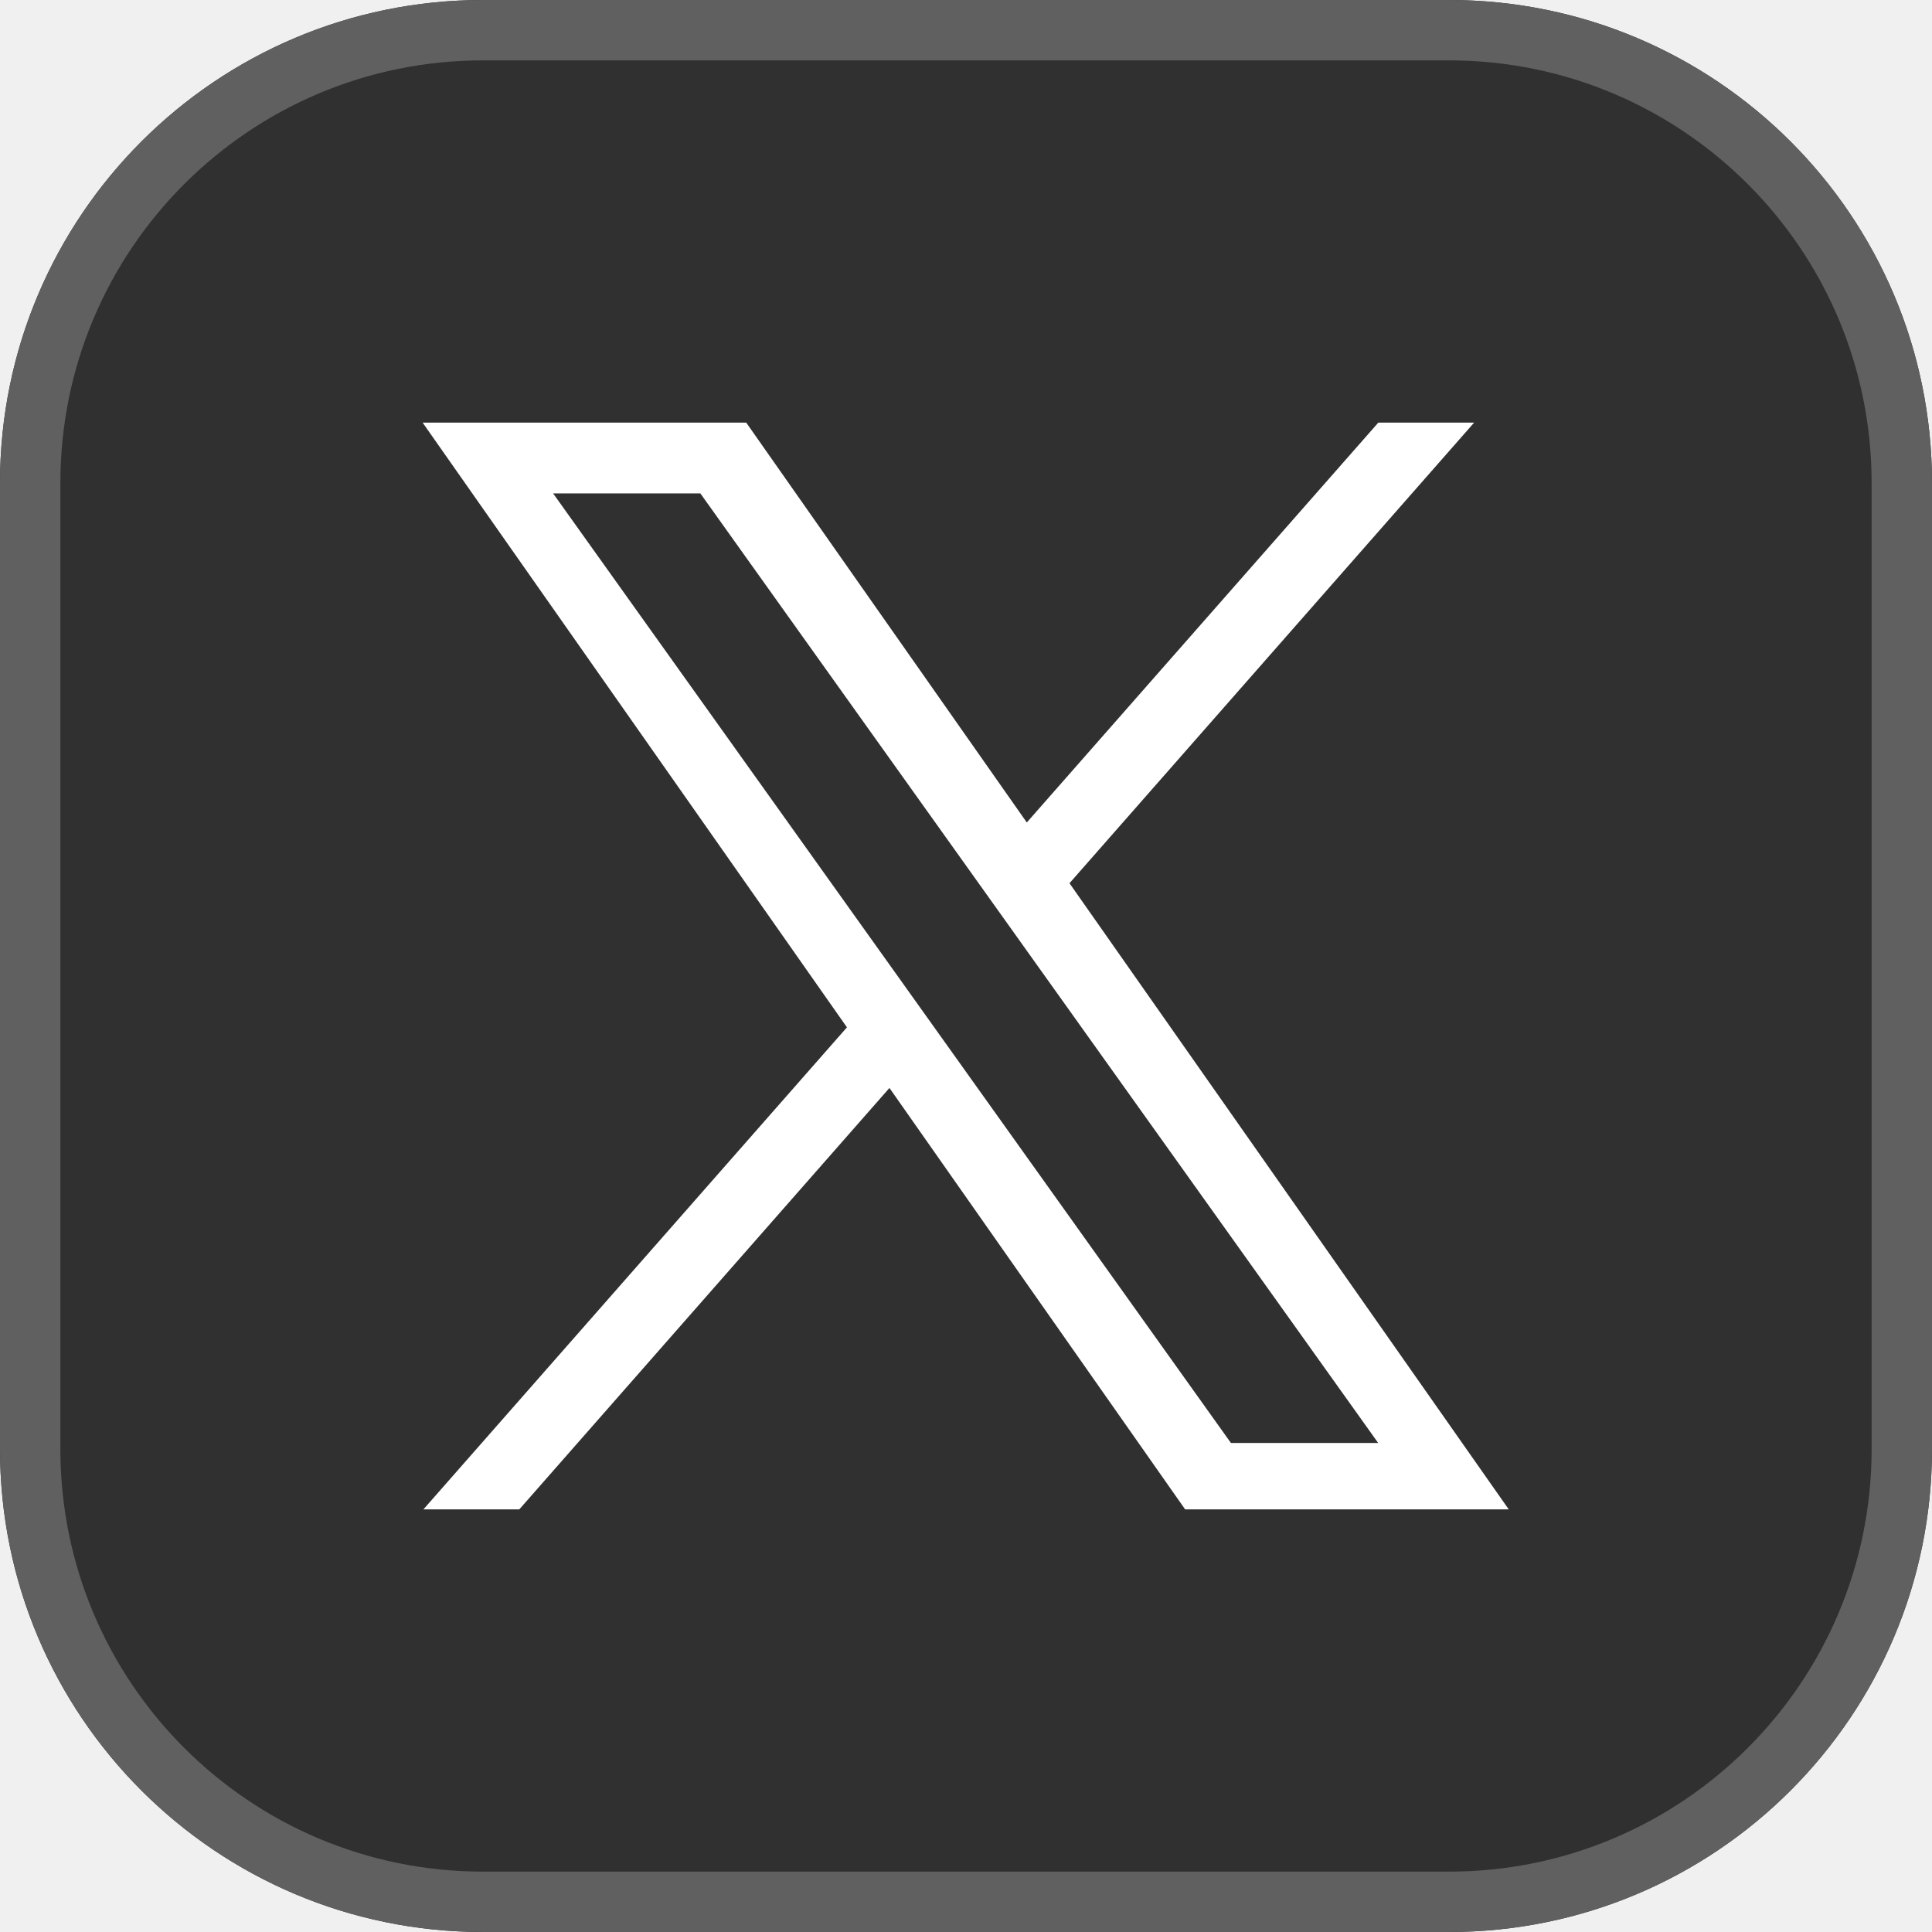
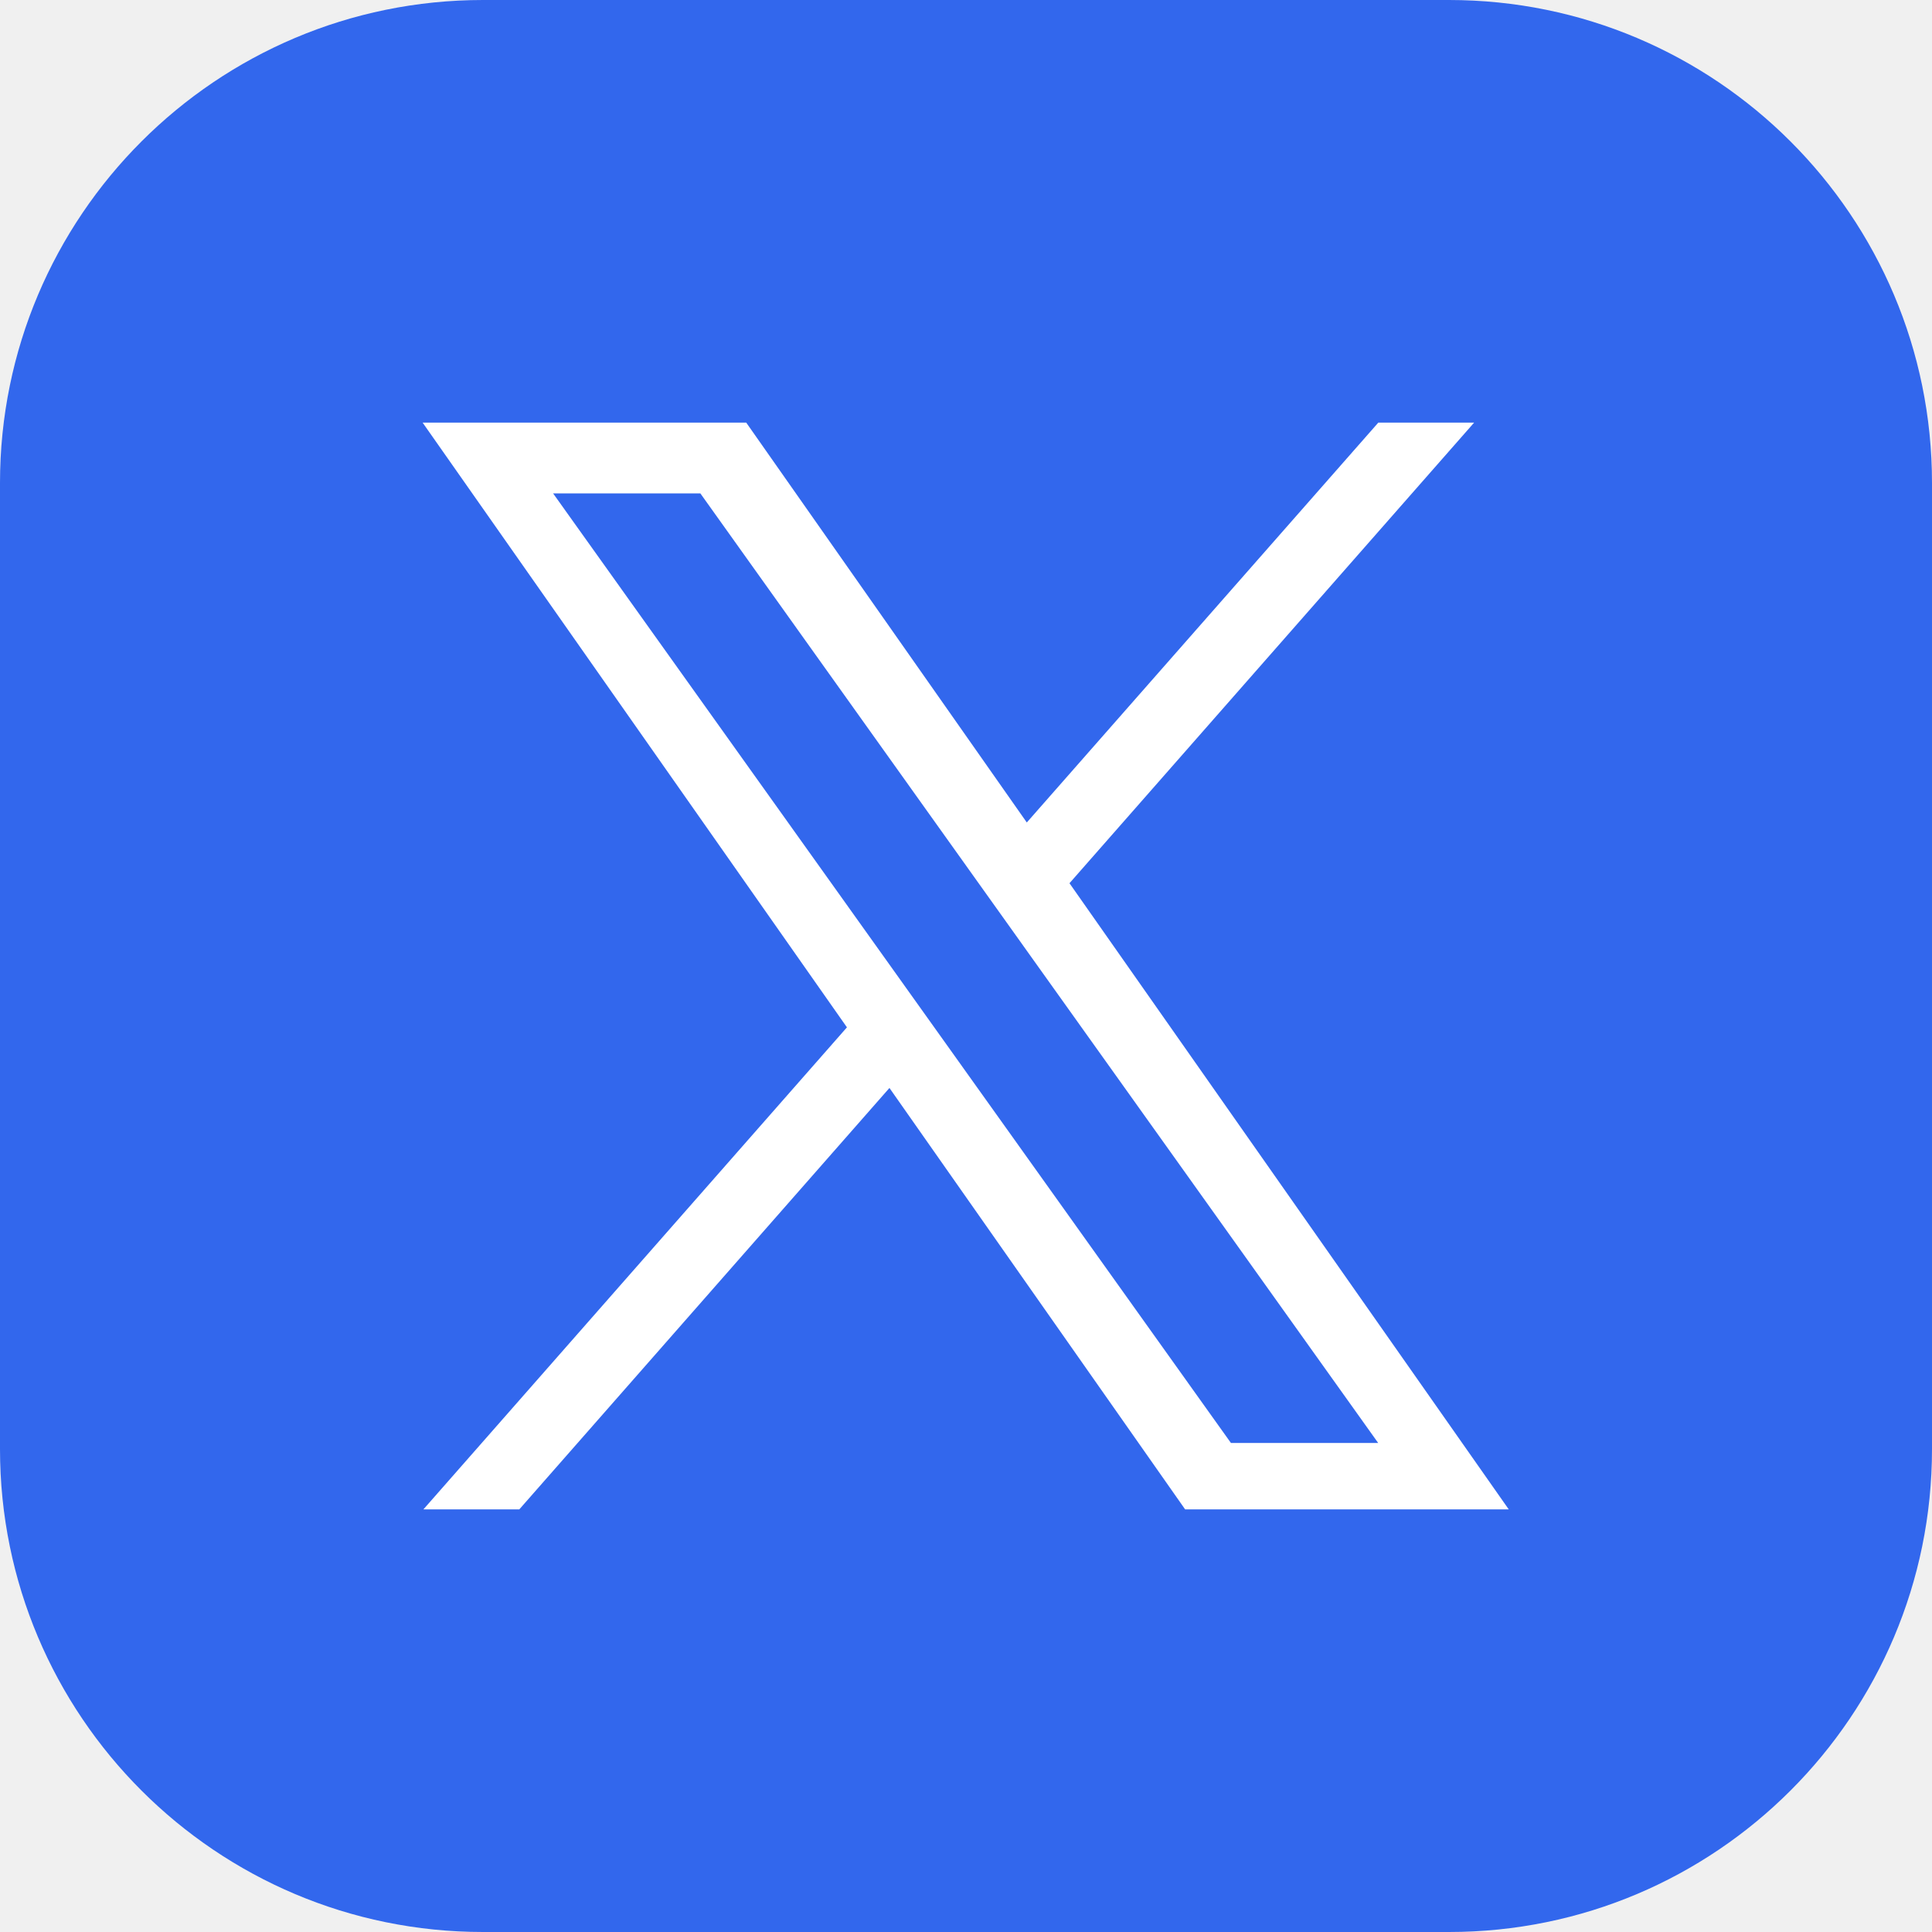
<svg xmlns="http://www.w3.org/2000/svg" width="32" height="32" viewBox="0 0 32 32" fill="none">
  <g clip-path="url(#clip0_44_342)">
-     <rect width="32" height="32" rx="8" fill="#303030" />
+     <rect width="32" height="32" rx="8" fill="#3267ED" />
    <g clip-path="url(#clip1_44_342)">
      <g clip-path="url(#clip2_44_342)">
        <path d="M17.714 14.629L24.416 7H22.829L17.007 13.623L12.36 7H7L14.028 17.016L7 25.015H8.588L14.732 18.02L19.64 25.015H25M9.161 8.172H11.6L22.827 23.9H20.388" fill="white" />
      </g>
    </g>
-     <rect x="0.5" y="0.5" width="31" height="31" rx="7.5" stroke="#606060" />
  </g>
  <defs>
    <clipPath id="clip0_44_342">
      <rect width="32" height="32" rx="8" fill="white" />
    </clipPath>
    <clipPath id="clip1_44_342">
      <rect width="18" height="18" fill="white" transform="translate(7 7)" />
    </clipPath>
    <clipPath id="clip2_44_342">
      <rect width="18" height="18" fill="white" transform="translate(7 7)" />
    </clipPath>
  </defs>
</svg>
